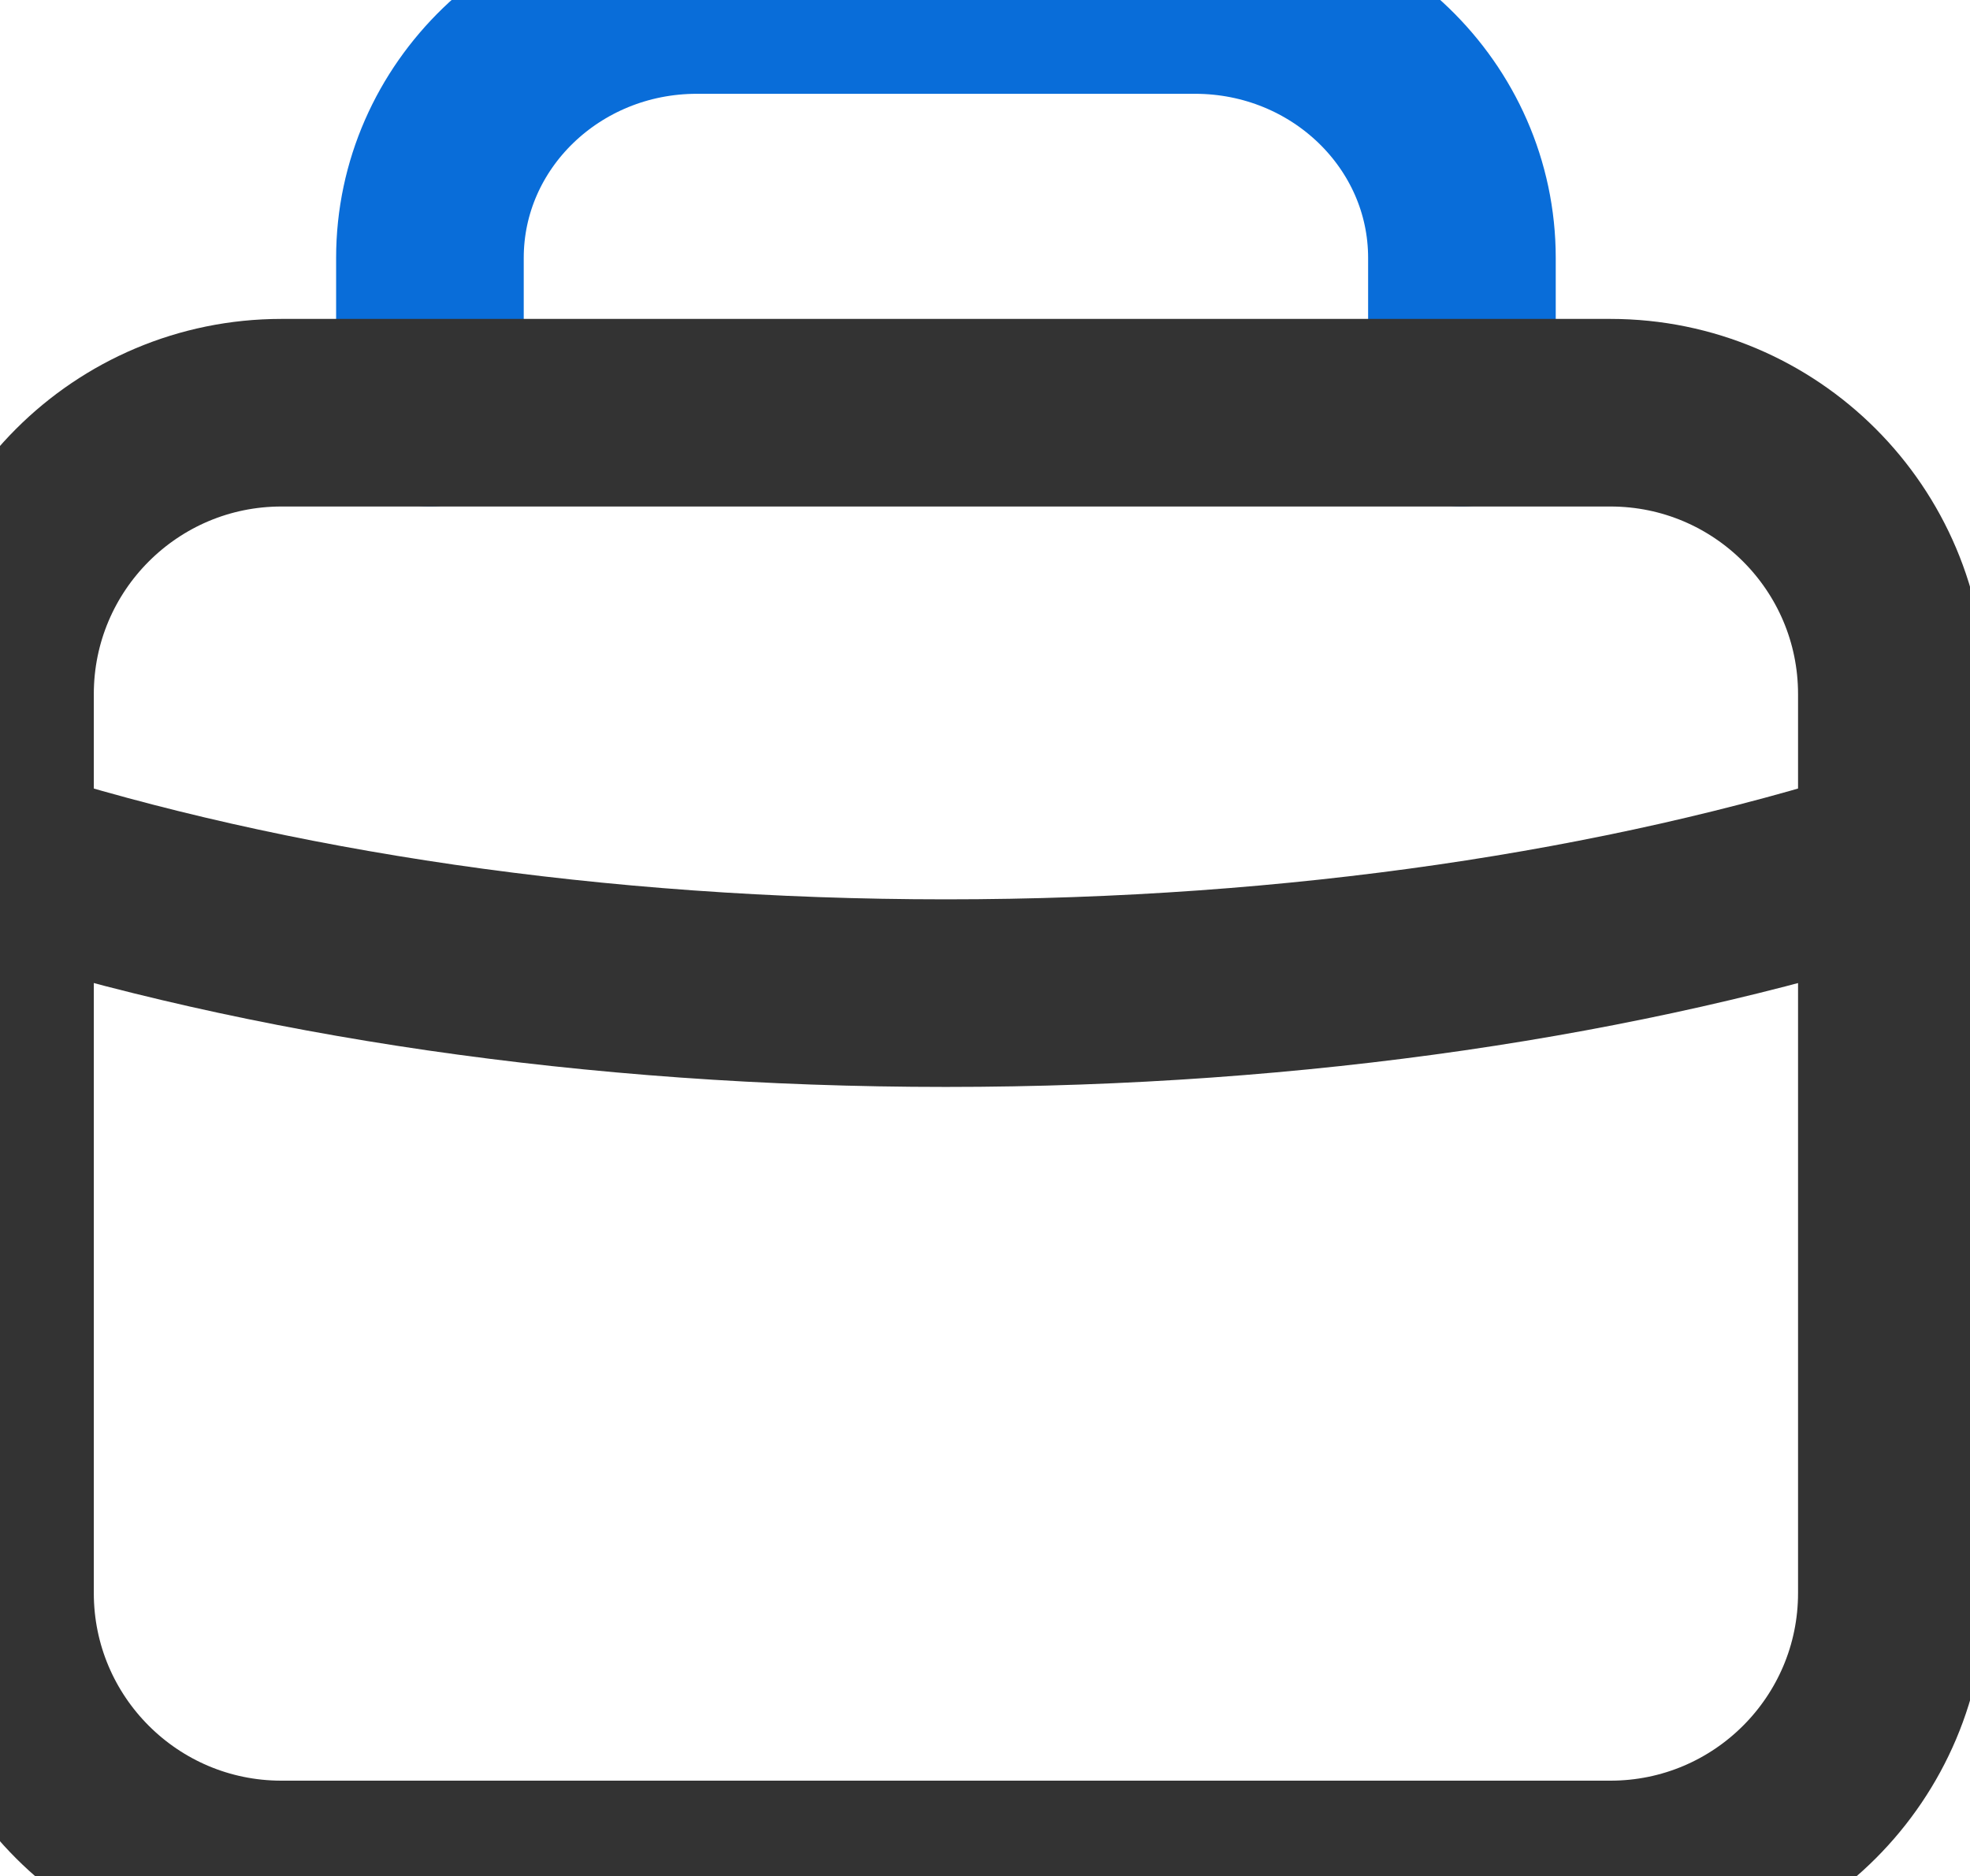
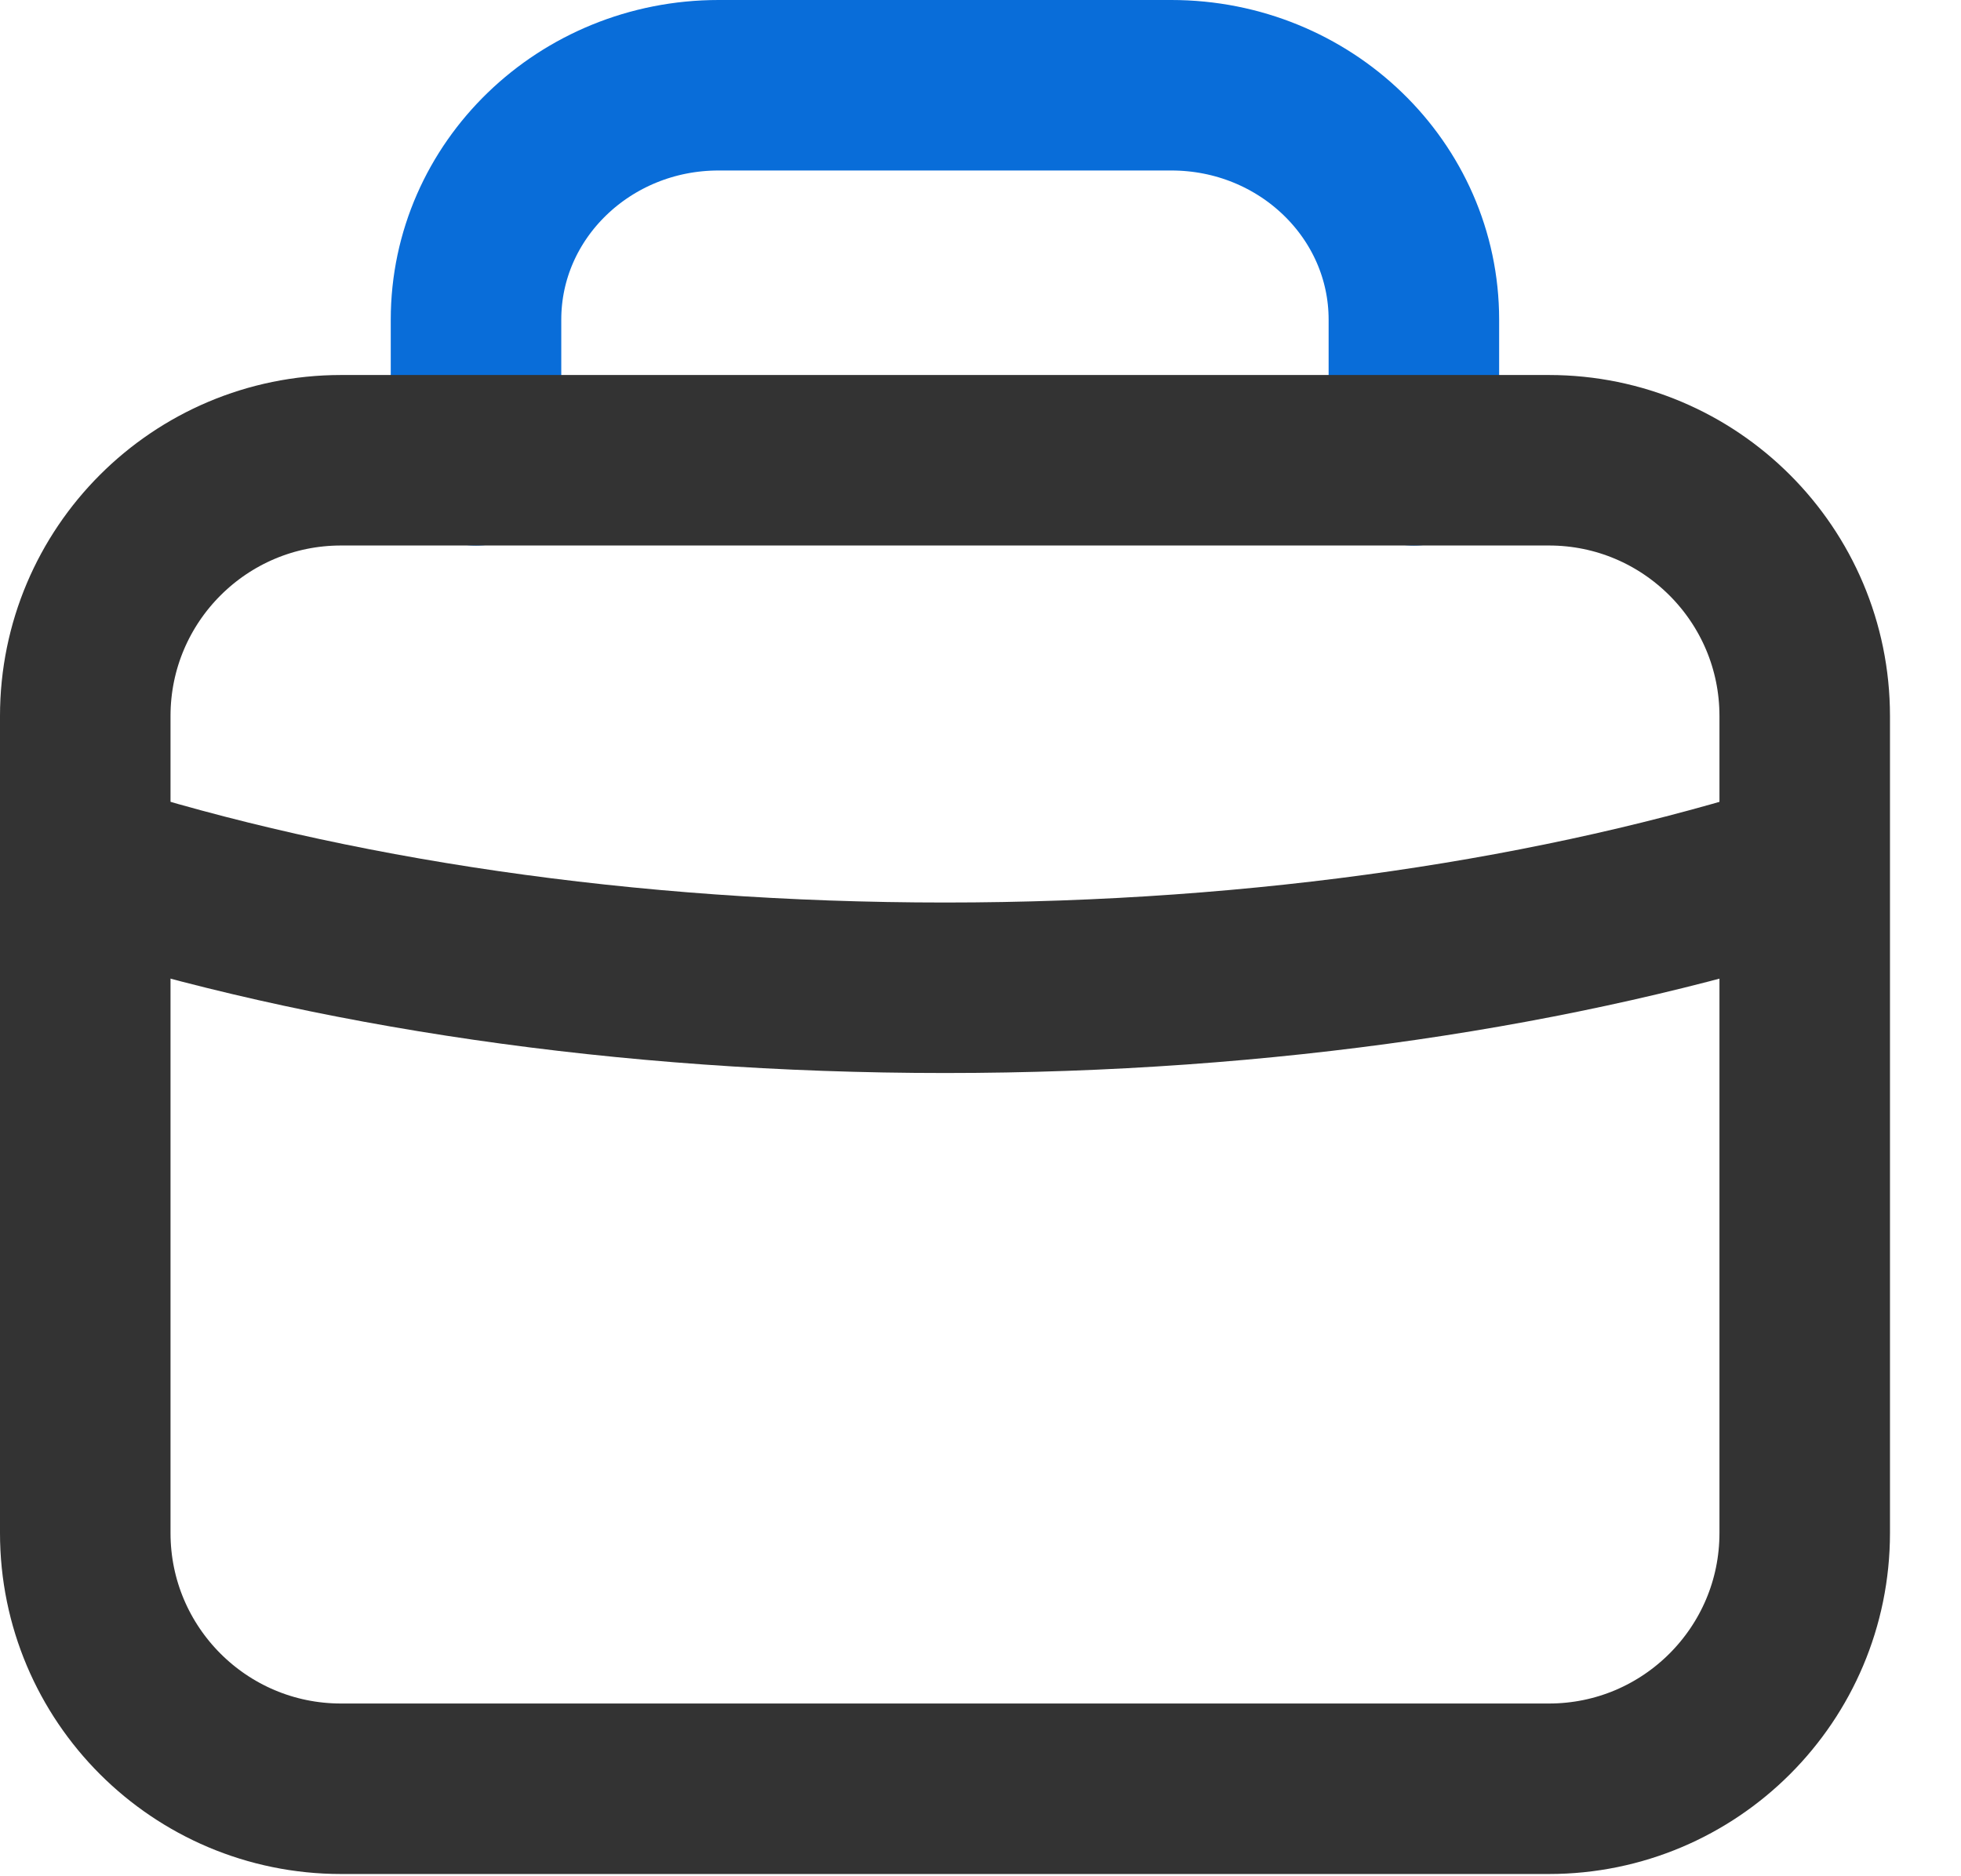
- <svg xmlns="http://www.w3.org/2000/svg" width="21" height="20" viewBox="0 0 21 20" fill="none">
-   <path d="M4.583 4.4V2.75C4.583 1.231 5.857 0 7.428 0H12.739C14.31 0 15.584 1.231 15.584 2.75V4.4" stroke="#096DD9" stroke-width="2" stroke-linecap="round" stroke-linejoin="round" />
-   <path fill-rule="evenodd" clip-rule="evenodd" d="M0 7.4C0 5.744 1.343 4.4 3 4.4H17.167C18.823 4.4 20.167 5.744 20.167 7.4V16.984C20.167 18.641 18.823 19.984 17.167 19.984H3C1.343 19.984 0 18.641 0 16.984V7.4Z" stroke="#333333" stroke-width="2" stroke-linejoin="round" />
-   <path d="M20.167 9.15C17.321 10.055 13.841 10.588 10.083 10.588C6.325 10.588 2.846 10.055 0 9.15" stroke="#333333" stroke-width="2" stroke-linejoin="round" />
+ <svg xmlns="http://www.w3.org/2000/svg" width="23" height="22" viewBox="0 0 23 22" fill="none">
+   <path d="M5.583 5.4V3.75C5.583 2.231 6.857 1 8.428 1H13.738C15.31 1 16.583 2.231 16.583 3.75V5.4" stroke="#096DD9" stroke-width="2" stroke-linecap="round" stroke-linejoin="round" />
+   <path fill-rule="evenodd" clip-rule="evenodd" d="M1 8.399C1 6.743 2.343 5.399 4 5.399H18.167C19.823 5.399 21.167 6.743 21.167 8.399V17.983C21.167 19.64 19.823 20.983 18.167 20.983H4C2.343 20.983 1 19.64 1 17.983V8.399Z" stroke="#333333" stroke-width="2" stroke-linejoin="round" />
+   <path d="M21.167 10.149C18.321 11.055 14.841 11.587 11.083 11.587C7.325 11.587 3.846 11.055 1 10.149" stroke="#333333" stroke-width="2" stroke-linejoin="round" />
</svg>
